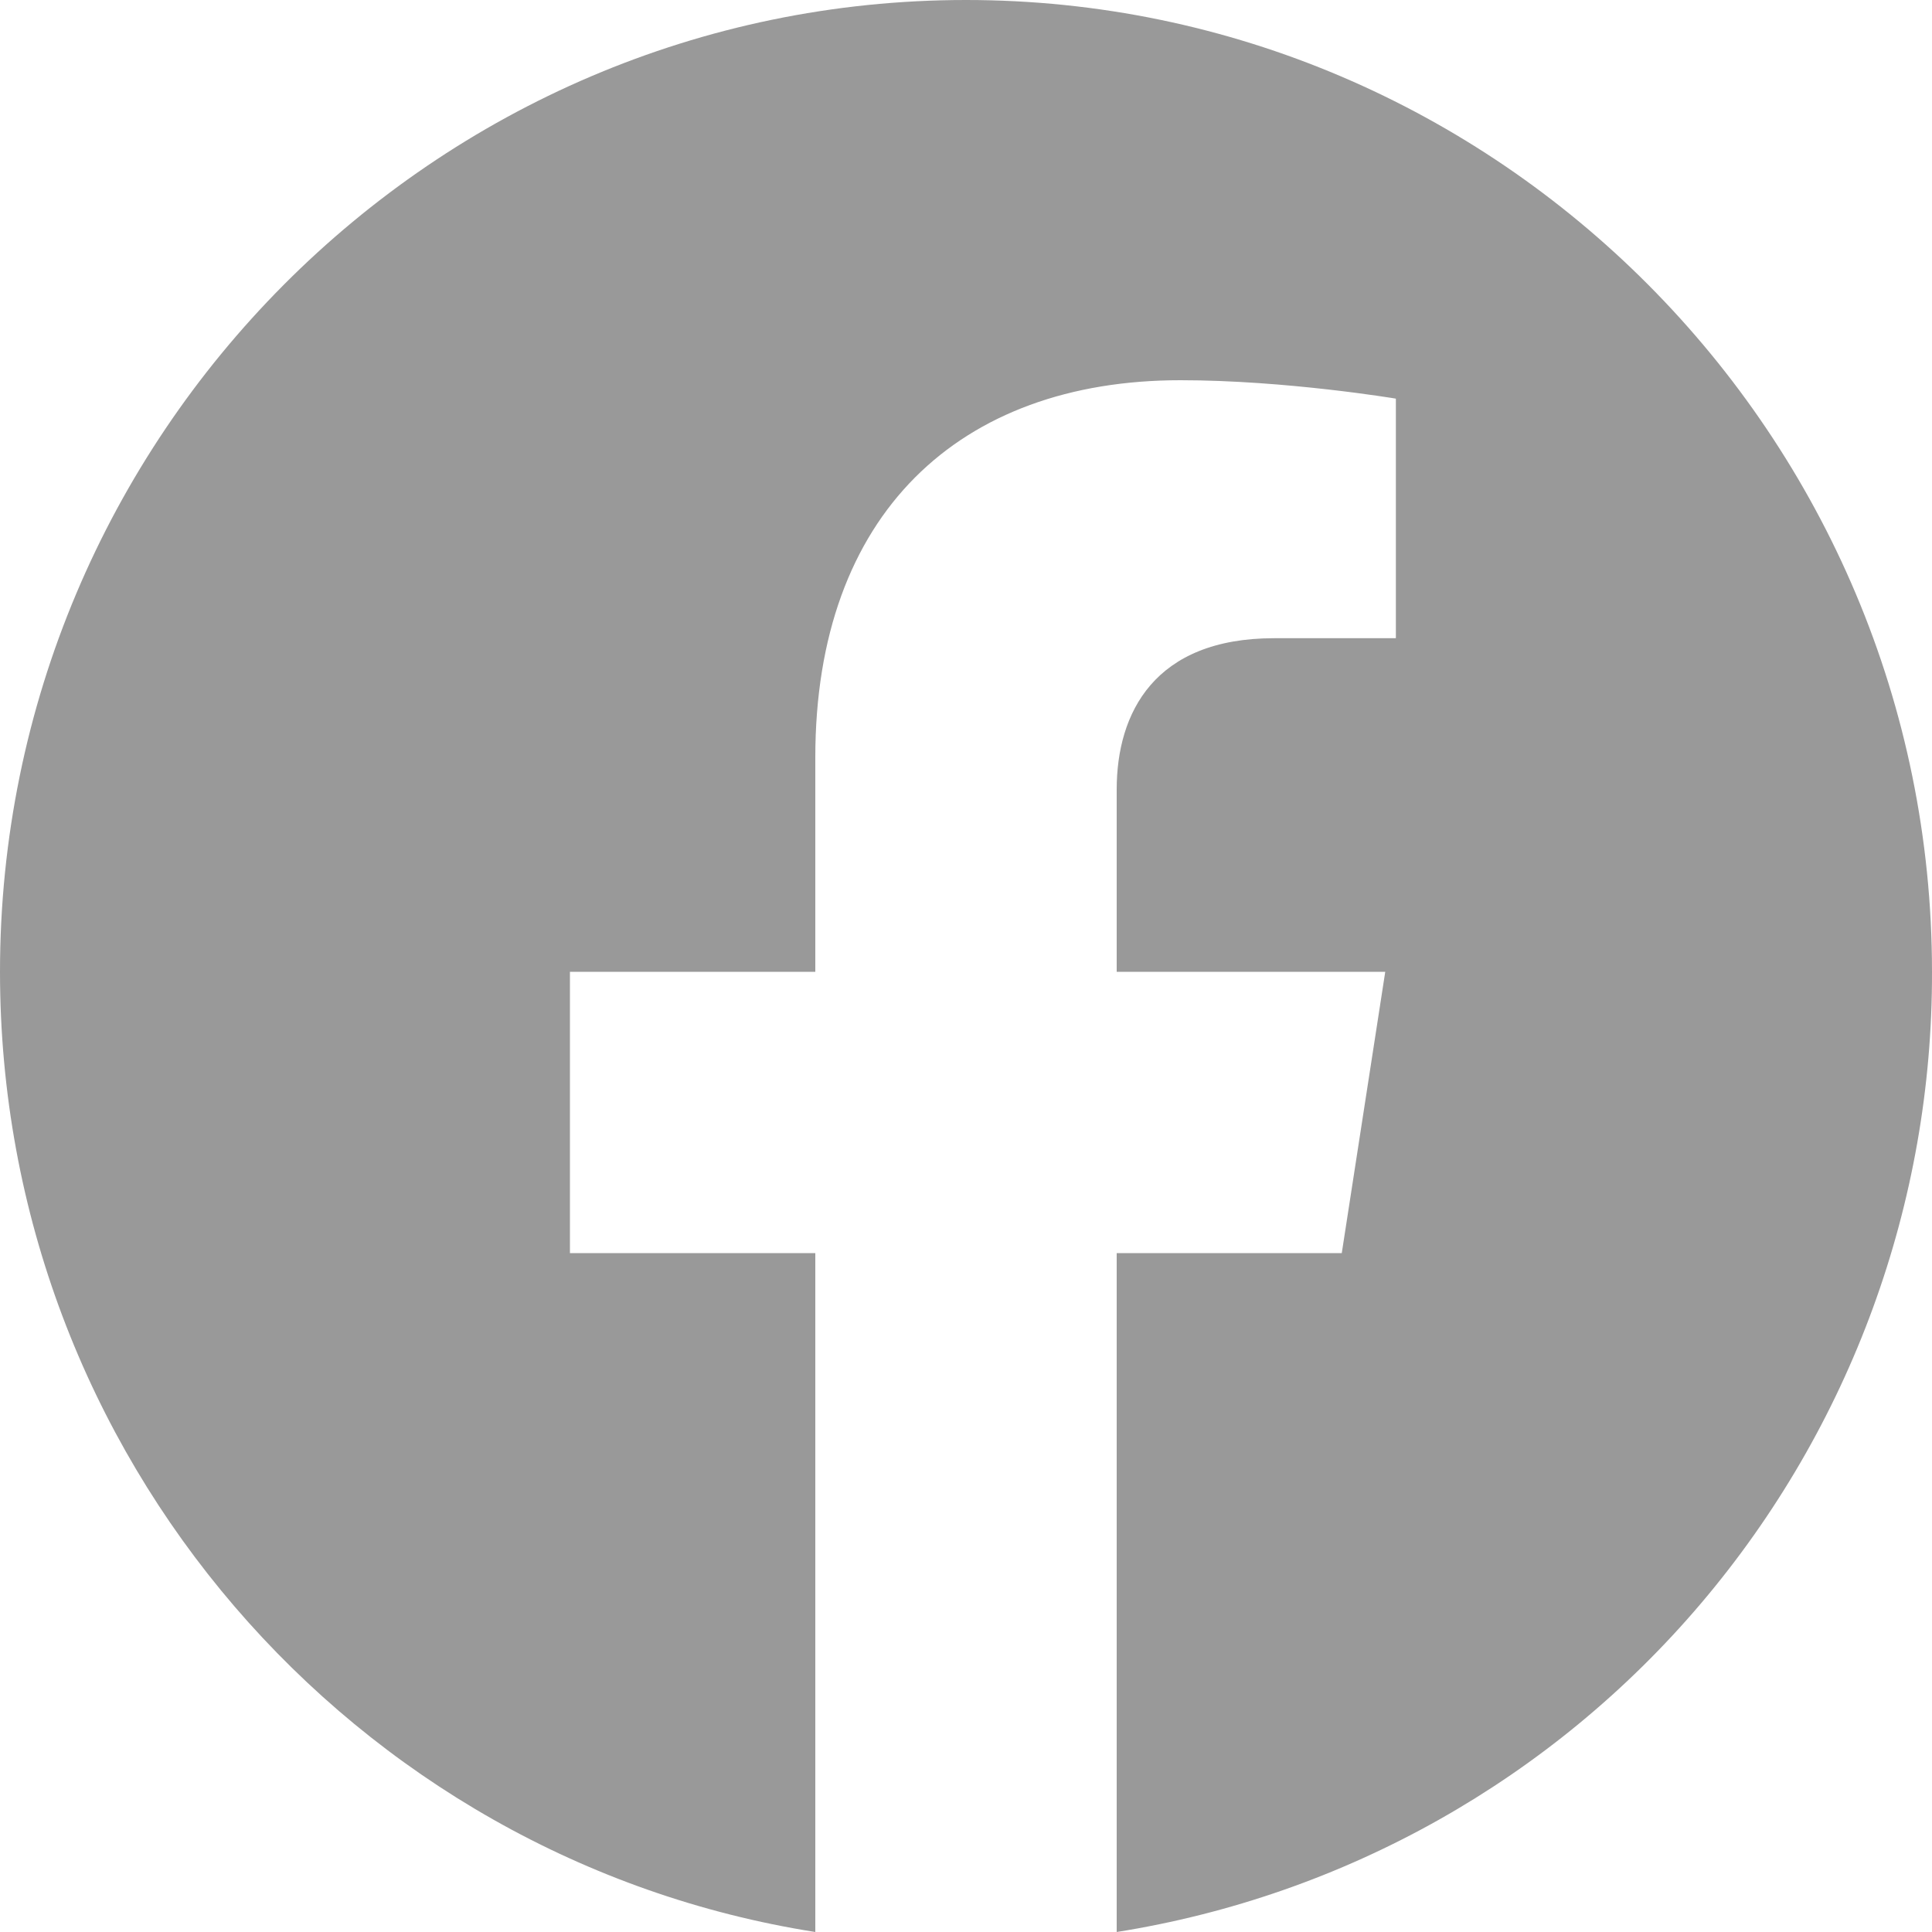
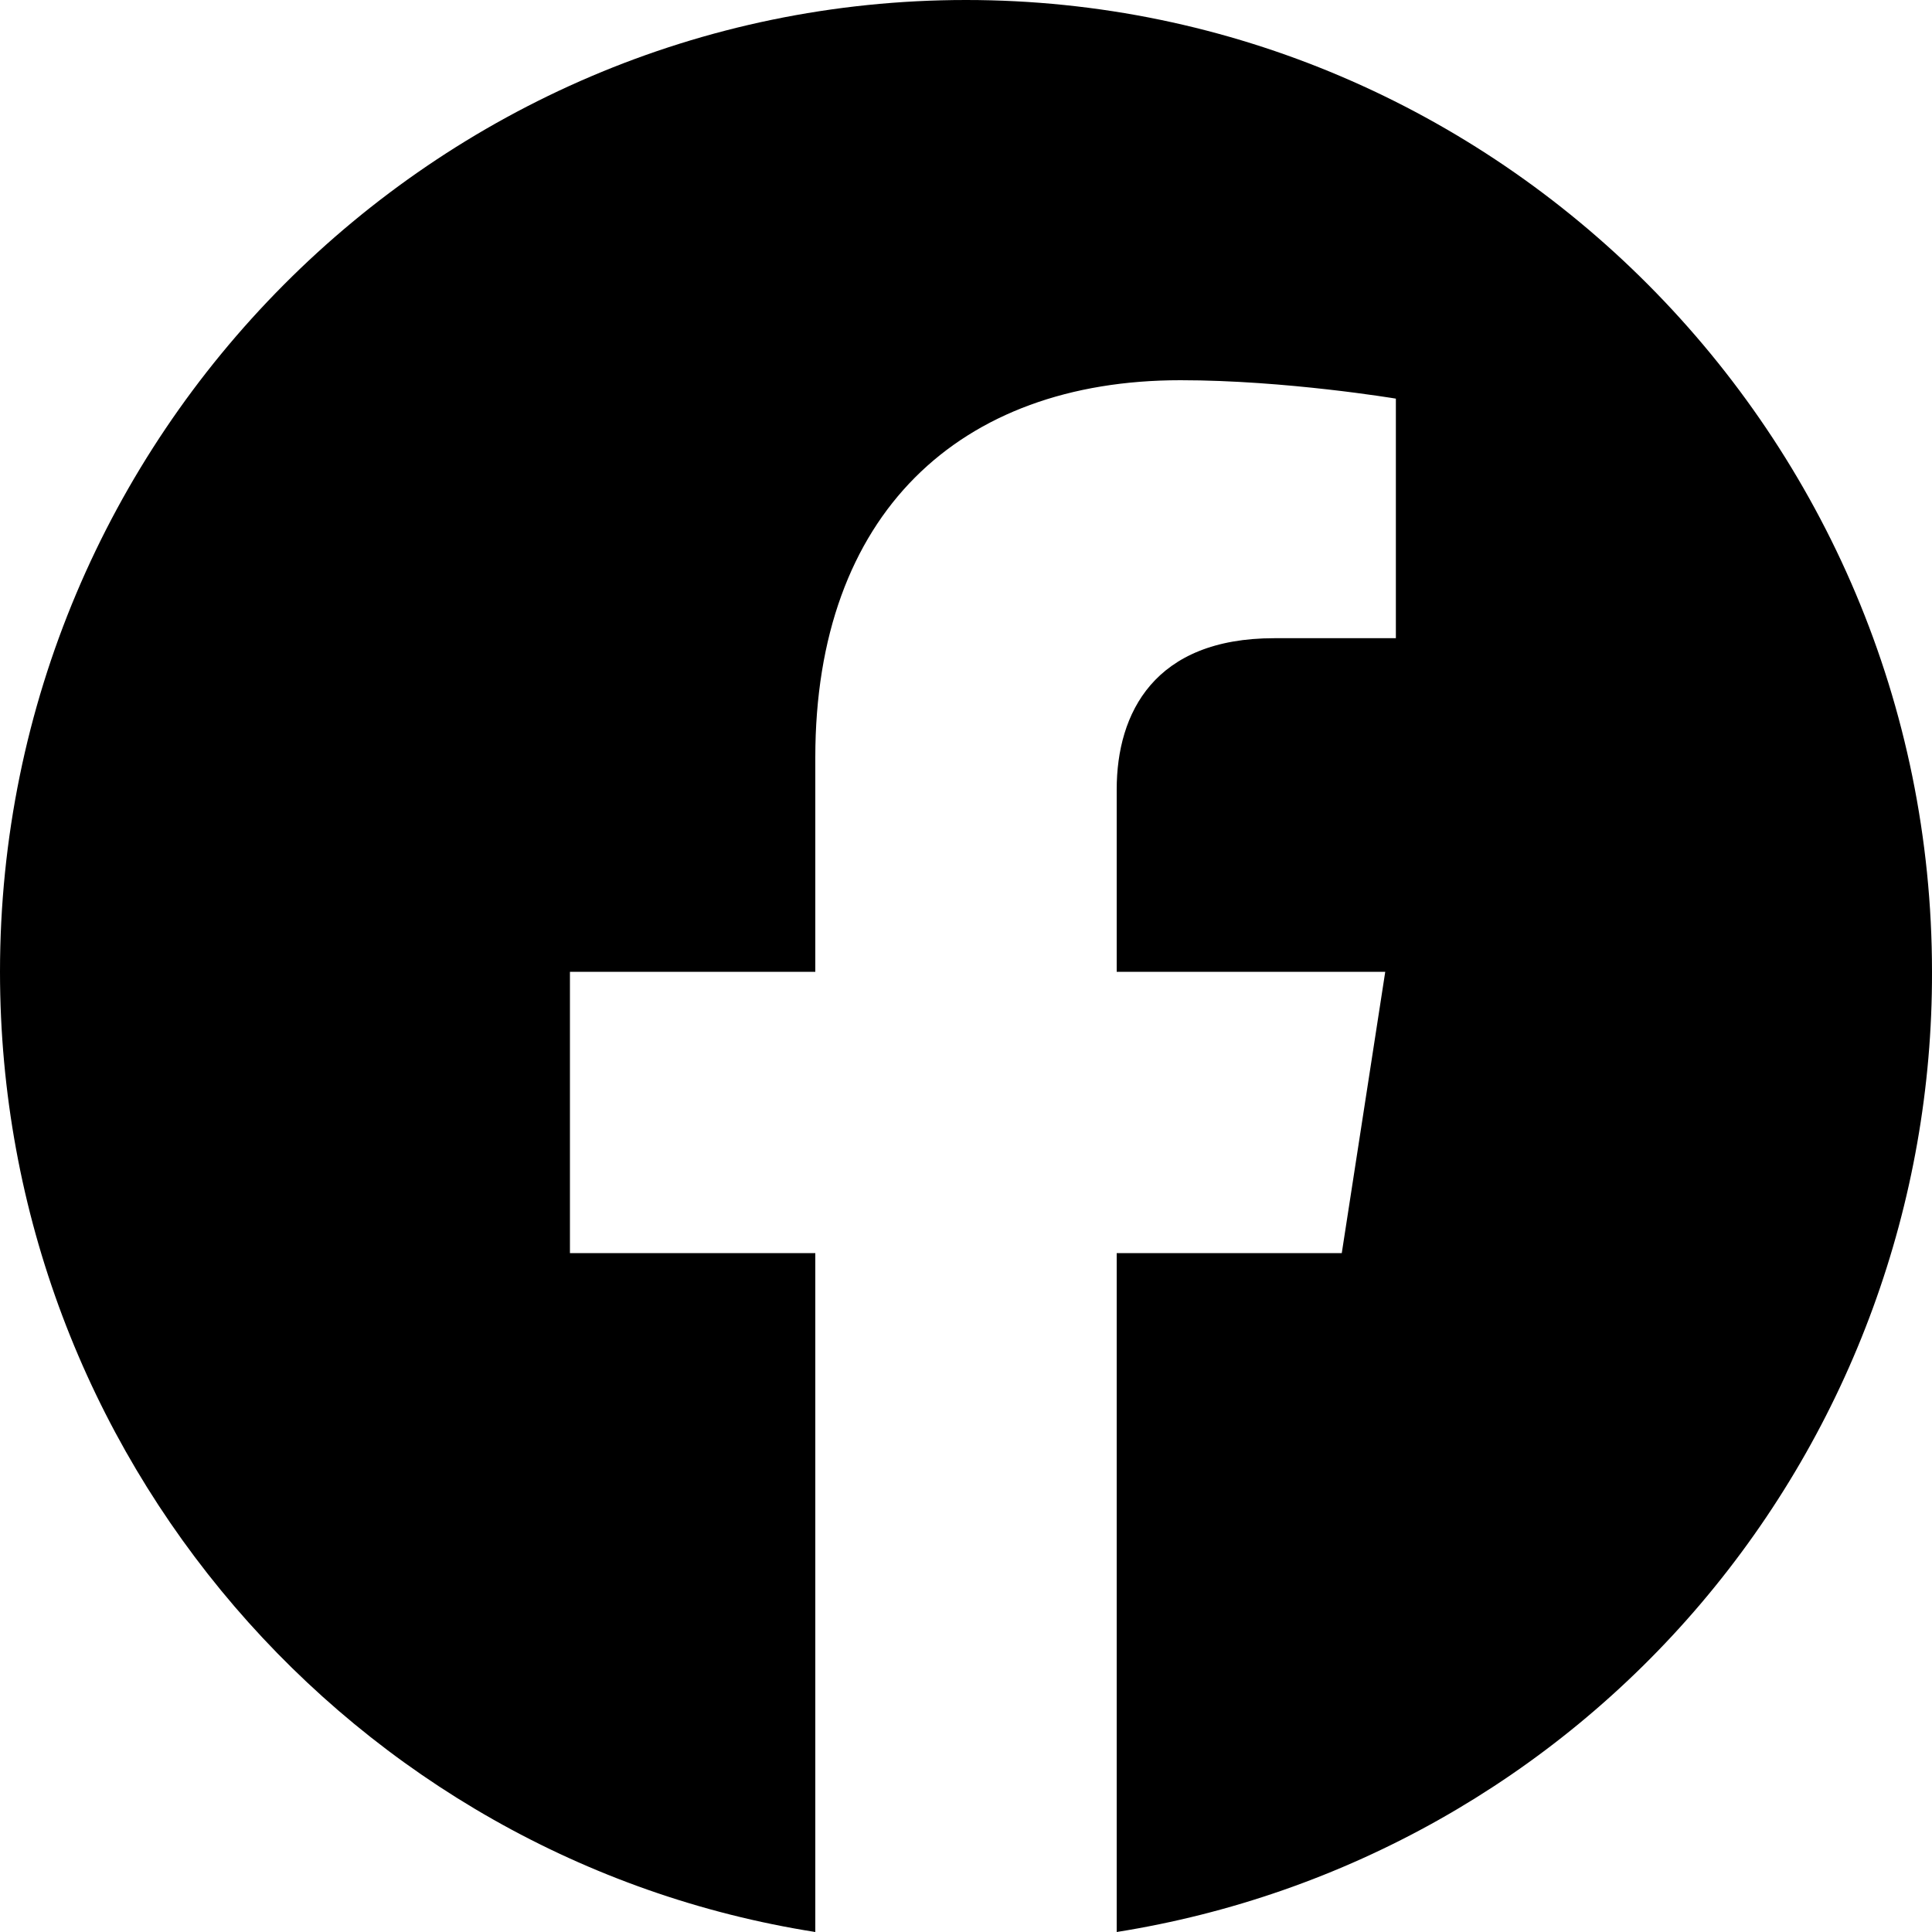
<svg xmlns="http://www.w3.org/2000/svg" width="30" height="30" fill="none">
-   <path d="M15 0C6.75 0 0 6.762 0 15.09 0 22.62 5.49 28.87 12.66 30V19.458H8.85V15.09h3.81v-3.328c0-3.78 2.235-5.858 5.67-5.858 1.635 0 3.345.286 3.345.286v3.72h-1.89c-1.86 0-2.445 1.16-2.445 2.349v2.831h4.17l-.675 4.368H17.34V30a14.985 14.985 0 009.075-5.105A15.097 15.097 0 0030 15.09C30 6.762 23.25 0 15 0z" fill="#999" />
+   <path d="M15 0C6.75 0 0 6.762 0 15.09 0 22.62 5.49 28.87 12.66 30V19.458H8.85V15.09h3.81v-3.328c0-3.78 2.235-5.858 5.67-5.858 1.635 0 3.345.286 3.345.286v3.72h-1.89c-1.86 0-2.445 1.16-2.445 2.349v2.831h4.17l-.675 4.368H17.34V30a14.985 14.985 0 009.075-5.105A15.097 15.097 0 0030 15.09C30 6.762 23.25 0 15 0z" fill="currentColor" />
</svg>
